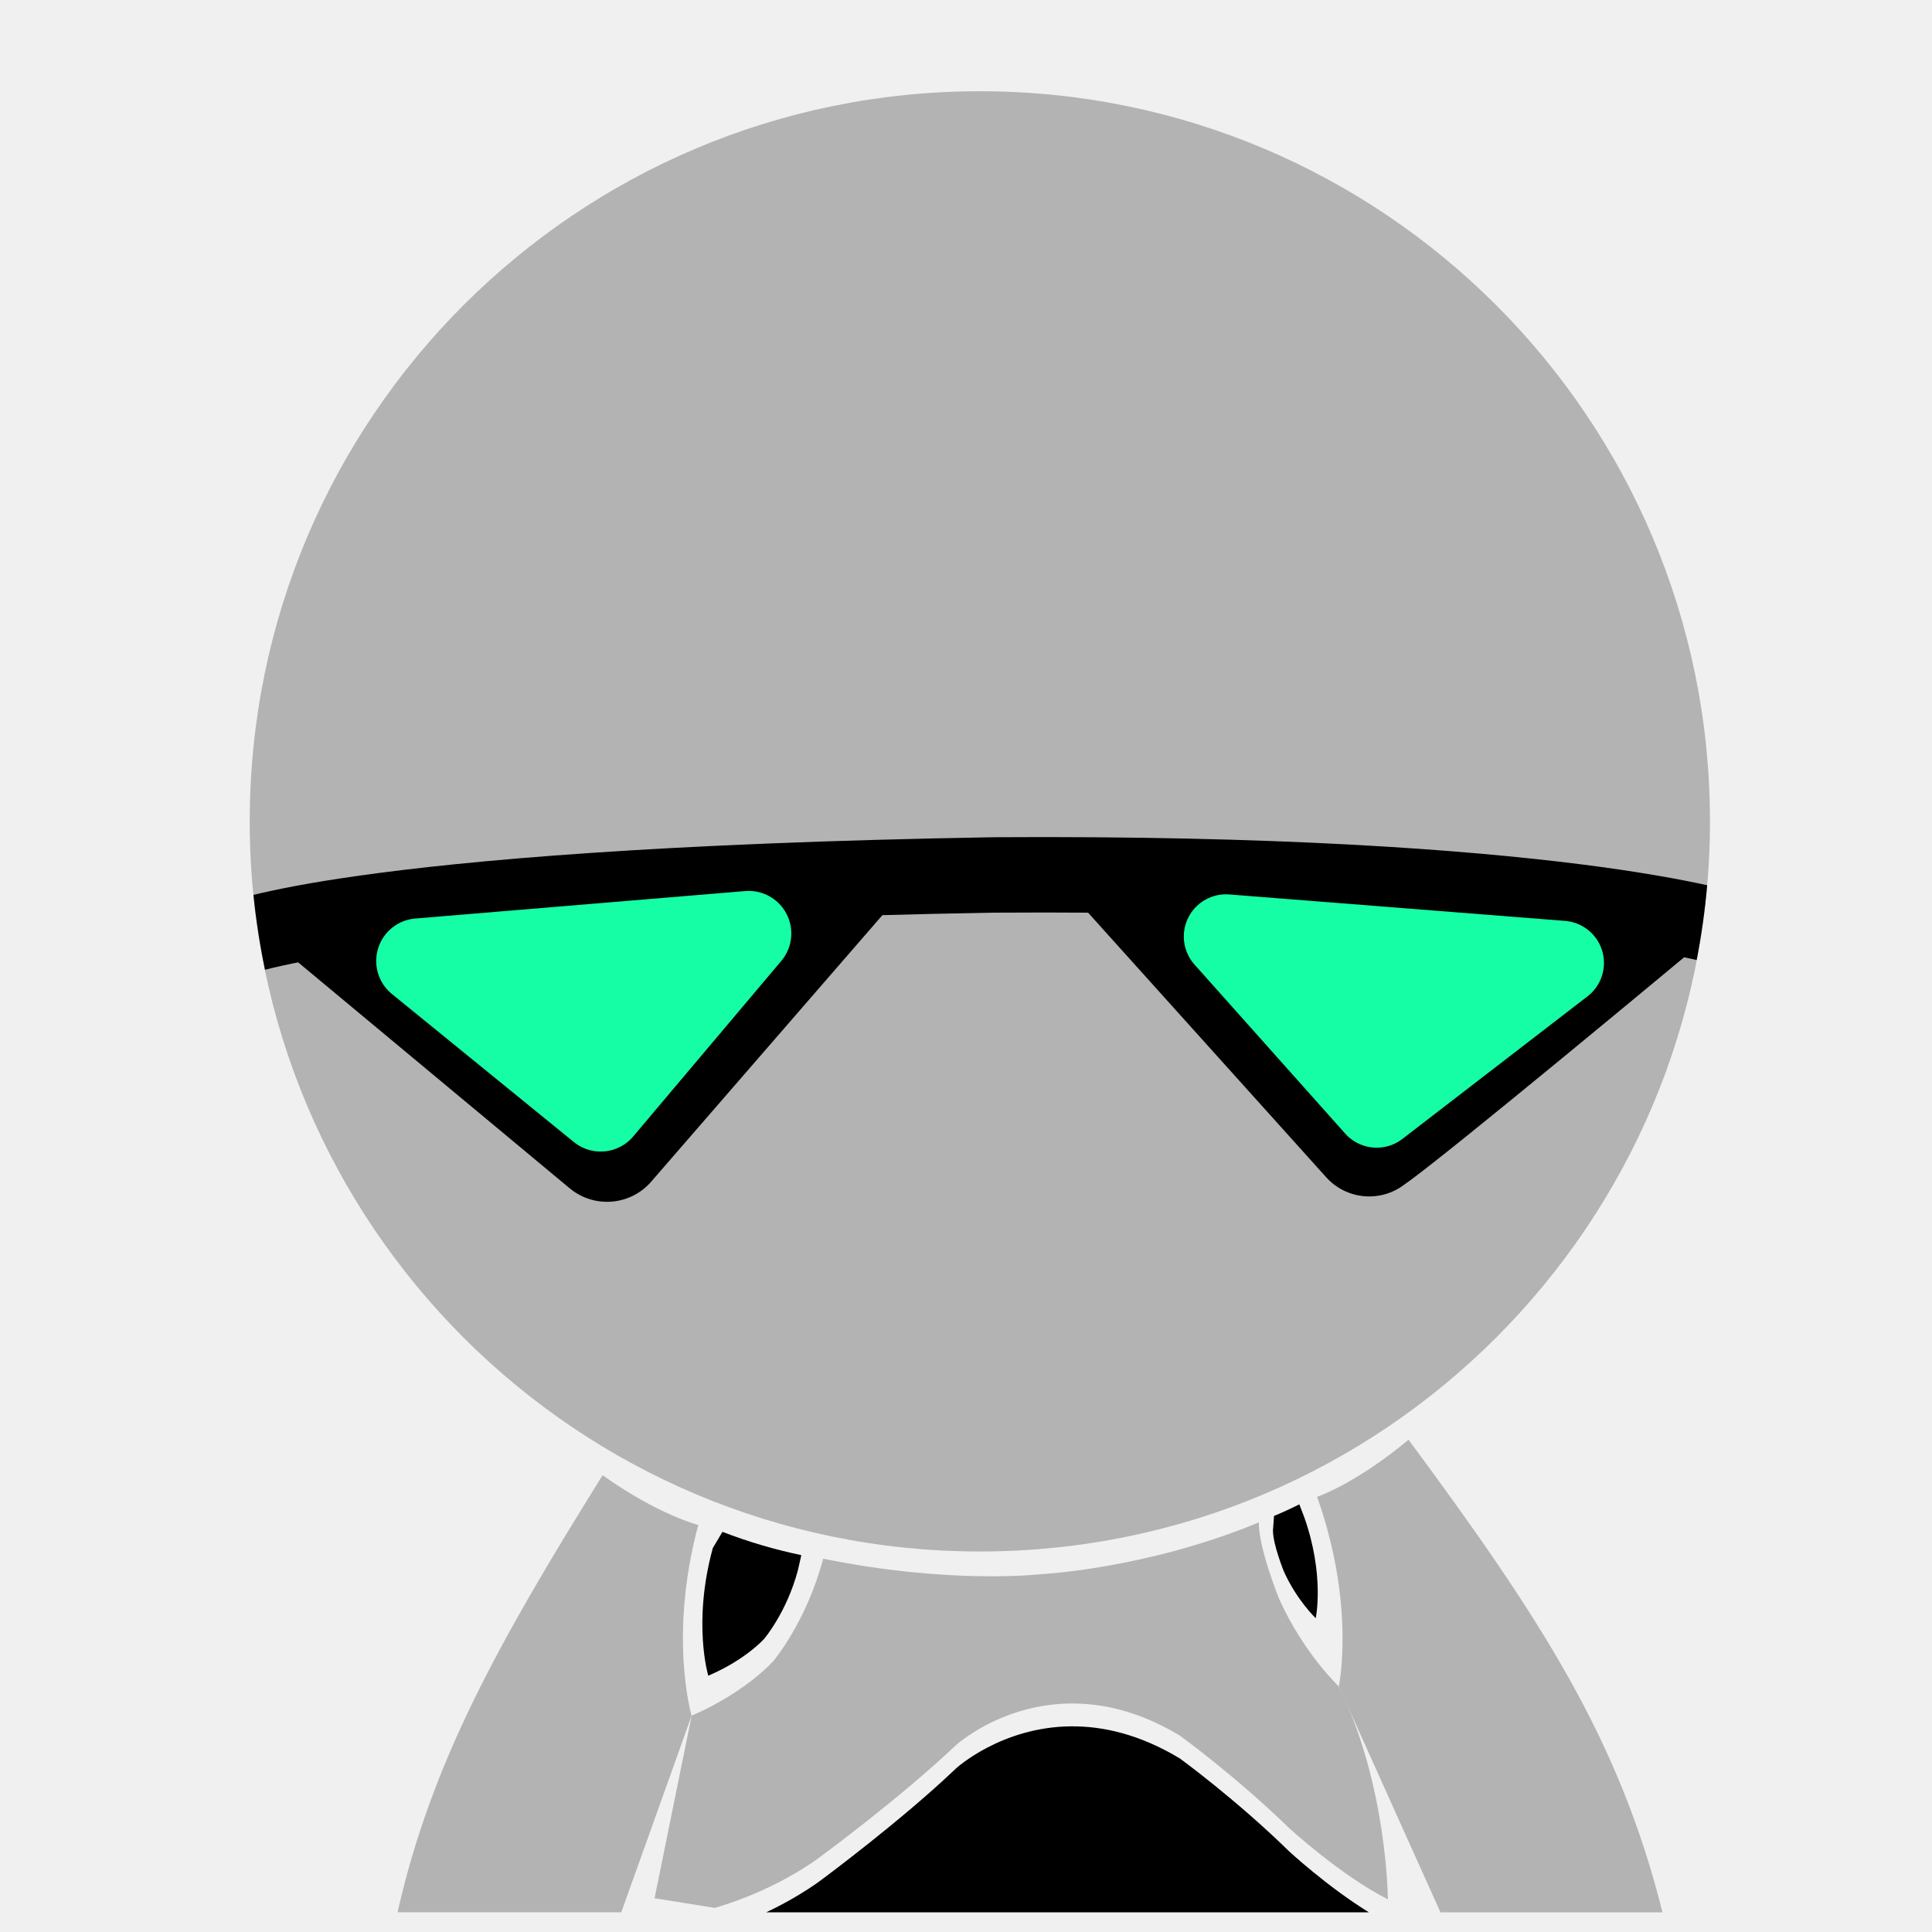
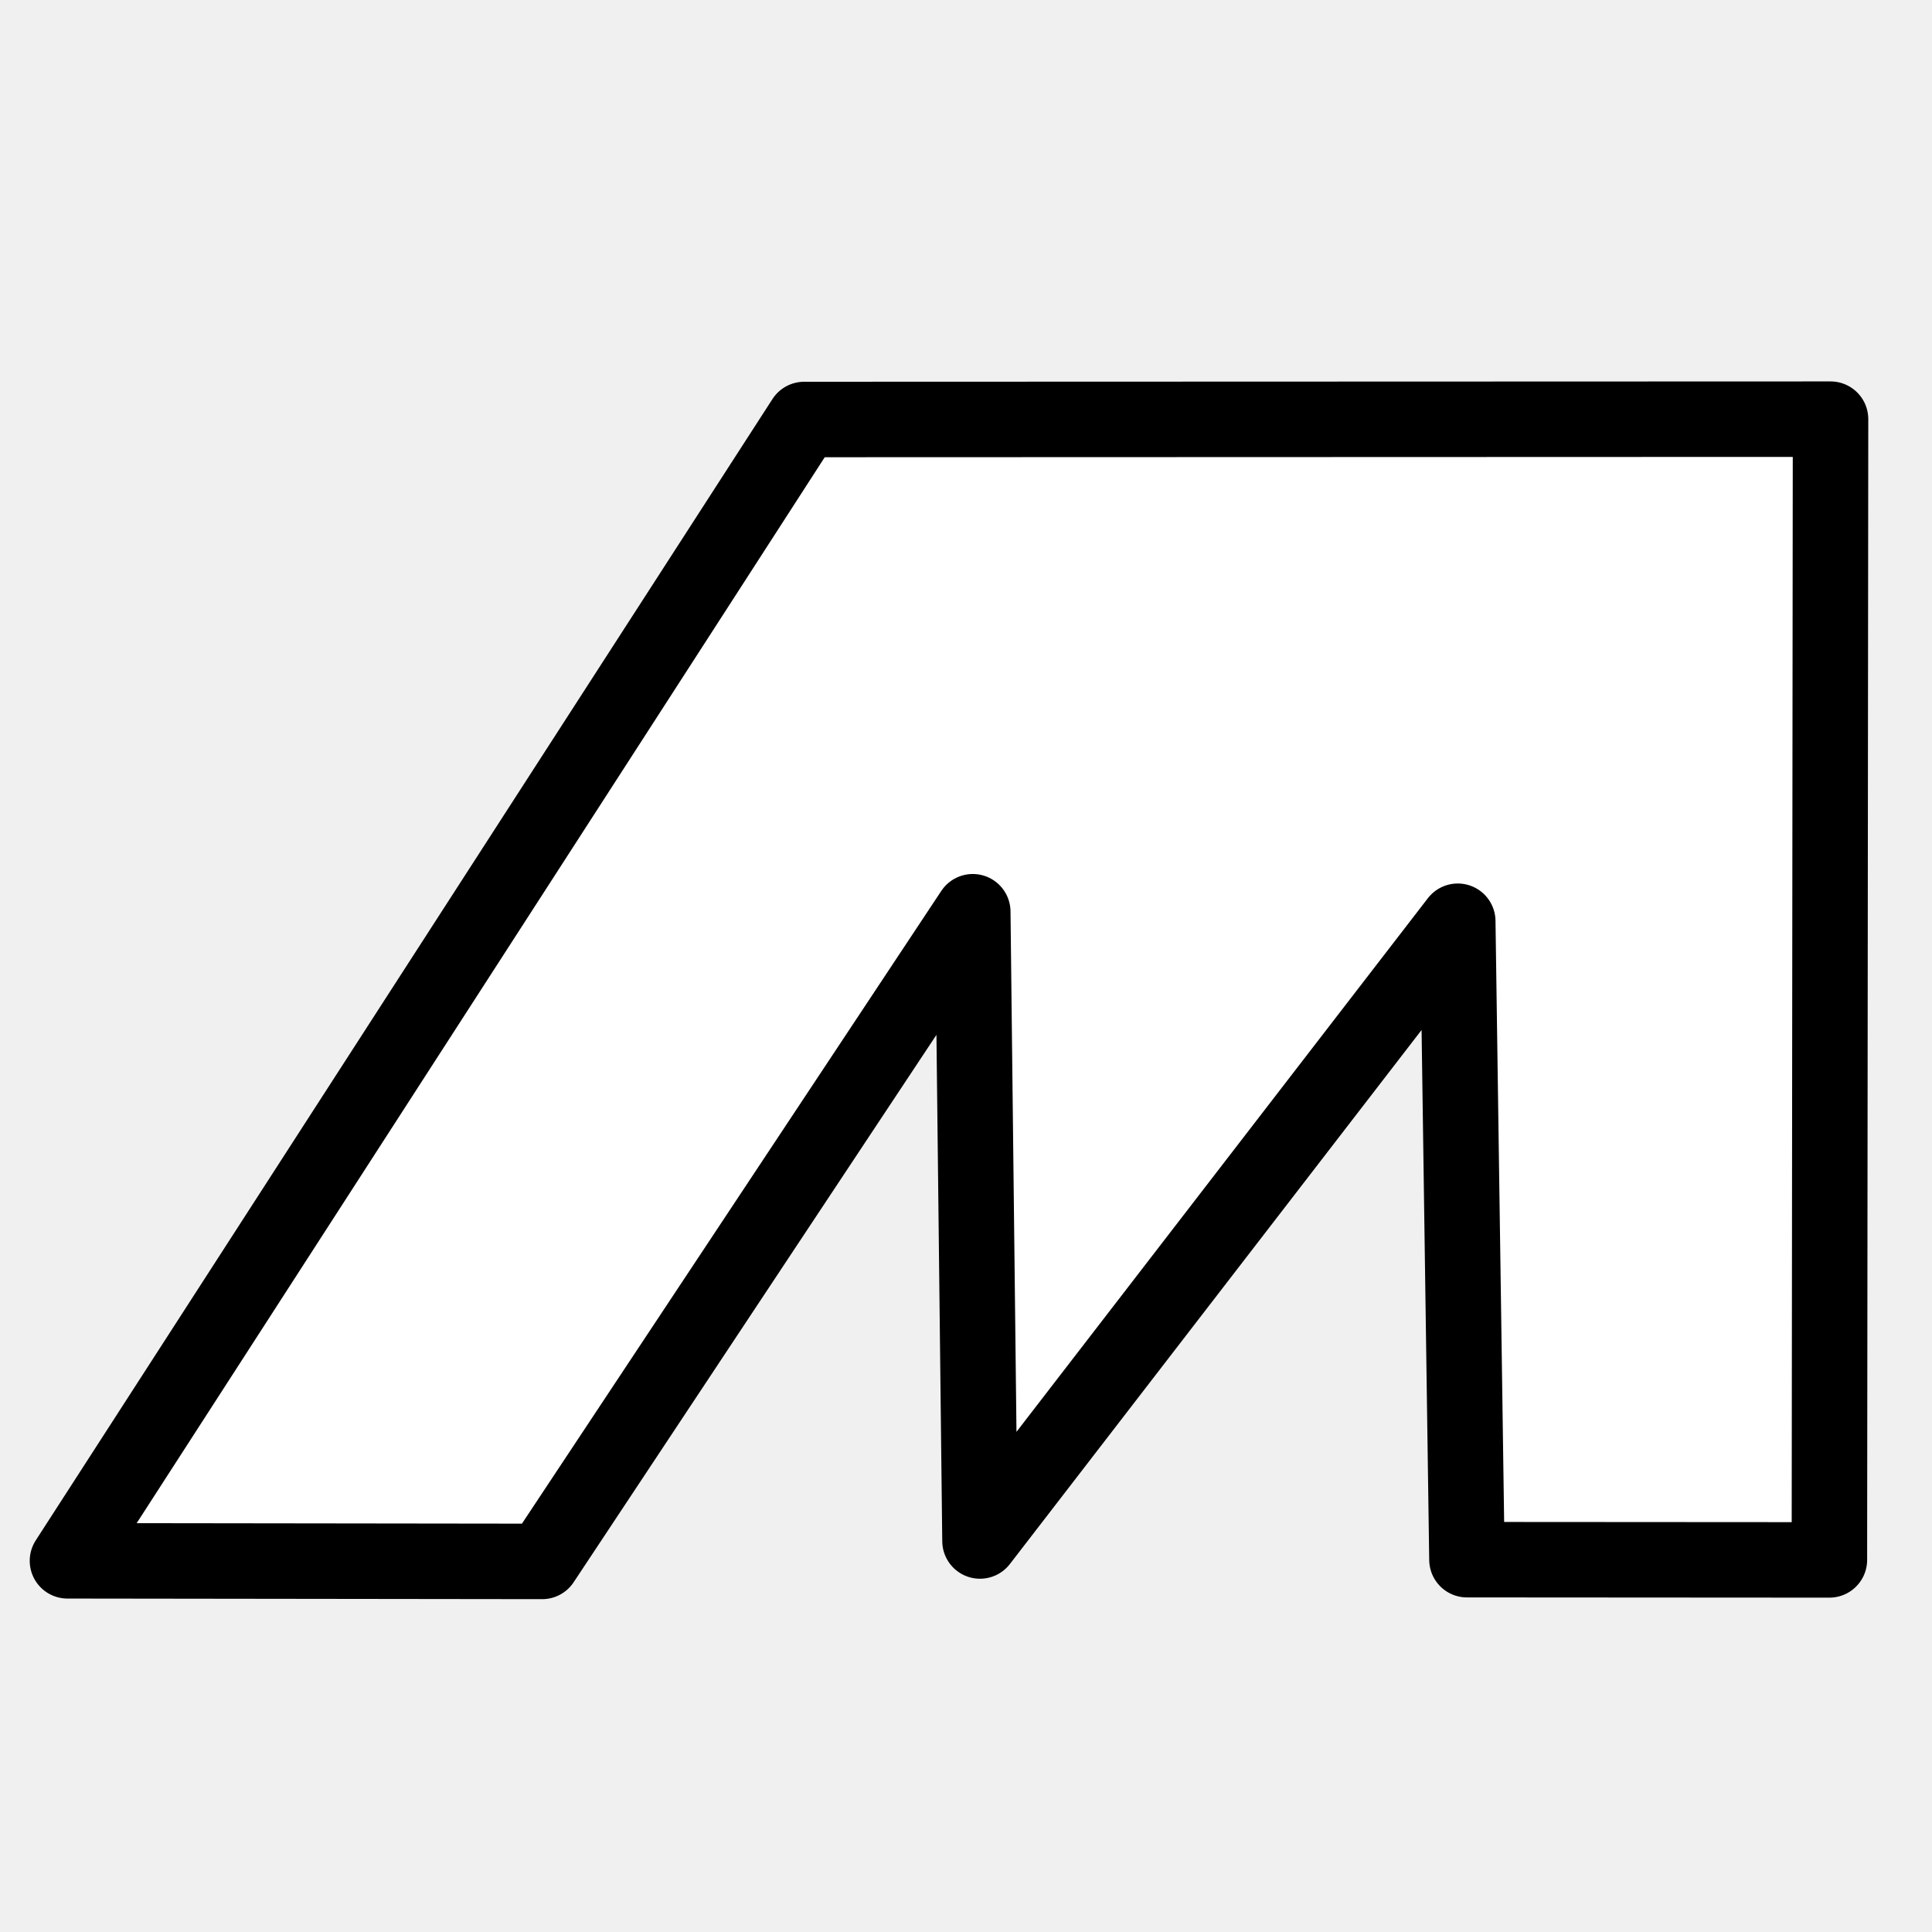
<svg xmlns="http://www.w3.org/2000/svg" width="256" height="256" version="1.1" viewBox="0 0 67.733 67.733">
-   <path transform="scale(.26458)" d="m141.91 228.75c-9.28 0.083-15.248 5.59-15.248 5.59-7.158 6.847-17.598 14.584-17.598 14.584s-2.837 2.253-7.539 4.469h79.863c-5.484-3.373-10.566-8.074-10.566-8.074-6.957-6.825-14.455-12.293-14.455-12.293-5.337-3.23-10.239-4.313-14.457-4.275z" />
-   <path d="m59.949 28.796a25.597 25.597 0 0 1-25.597 25.597 25.597 25.597 0 0 1-25.597-25.597 25.597 25.597 0 0 1 25.597-25.597 25.597 25.597 0 0 1 25.597 25.597z" fill="#b3b3b3" stroke-linejoin="round" stroke-width="5.155" />
-   <g shape-rendering="auto">
-     <path transform="scale(.26458)" d="m131.52 110.94c-43.749 0.755-69.442 3.026-84.359 5.152-6.271 0.894-10.559 1.756-13.576 2.486a96.745 96.745 0 0 0 1.527 9.922c2.58-0.659 6.783-1.55 13.459-2.502 14.305-2.039 39.644-4.314 83.068-5.064 37.044-0.24 61.381 1.606 76.357 3.484 8.494 1.065 13.773 2.091 16.824 2.789a96.745 96.745 0 0 0 1.391-9.91c-3.592-0.784-9.145-1.819-16.975-2.801-15.501-1.944-40.254-3.799-77.658-3.557h-0.029-0.029z" color="#000000" color-rendering="auto" dominant-baseline="auto" image-rendering="auto" solid-color="#000000" stop-color="#000000" style="font-feature-settings:normal;font-variant-alternates:normal;font-variant-caps:normal;font-variant-east-asian:normal;font-variant-ligatures:normal;font-variant-numeric:normal;font-variant-position:normal;font-variation-settings:normal;inline-size:0;isolation:auto;mix-blend-mode:normal;shape-margin:0;shape-padding:0;text-decoration-color:#000000;text-decoration-line:none;text-decoration-style:solid;text-indent:0;text-orientation:mixed;text-transform:none;white-space:normal" />
-     <path d="m28.367 29.596c-0.044 5.58e-4 -0.087 0.003-0.131 0.006l-15.873 1.322c-1.837 0.154-3.54 1.484-2.111 2.648l9.737 8.102c0.867 0.705 2.139 0.586 2.859-0.268l8.586-9.897c1.134-1.346-1.308-1.947-3.069-1.914zm-4.709 4.498-2.641 3.131-3.246-2.641z" color="#000000" color-rendering="auto" dominant-baseline="auto" image-rendering="auto" solid-color="#000000" stop-color="#000000" style="font-feature-settings:normal;font-variant-alternates:normal;font-variant-caps:normal;font-variant-east-asian:normal;font-variant-ligatures:normal;font-variant-numeric:normal;font-variant-position:normal;font-variation-settings:normal;inline-size:0;isolation:auto;mix-blend-mode:normal;shape-margin:0;shape-padding:0;text-decoration-color:#000000;text-decoration-line:none;text-decoration-style:solid;text-indent:0;text-orientation:mixed;text-transform:none;white-space:normal" />
-     <path d="m40.793 29.756c-1.771-0.035-4.038 0.681-2.86 2.003l8.555 9.507c0.708 0.794 1.909 0.907 2.752 0.258 1.337-0.911 9.987-8.116 9.987-8.116-0.65-1.512 0.444-2.103-2.159-2.372l-16.156-1.273c-0.04-0.003-0.079-0.005-0.119-0.006zm4.836 4.447 5.865 0.463-3.234 2.49z" color="#000000" color-rendering="auto" dominant-baseline="auto" image-rendering="auto" solid-color="#000000" stop-color="#000000" style="font-feature-settings:normal;font-variant-alternates:normal;font-variant-caps:normal;font-variant-east-asian:normal;font-variant-ligatures:normal;font-variant-numeric:normal;font-variant-position:normal;font-variation-settings:normal;inline-size:0;isolation:auto;mix-blend-mode:normal;shape-margin:0;shape-padding:0;text-decoration-color:#000000;text-decoration-line:none;text-decoration-style:solid;text-indent:0;text-orientation:mixed;text-transform:none;white-space:normal" />
-   </g>
-   <g>
-     <path d="m21.059 38.879-6.377-5.189 11.567-0.963z" fill="#15fea6" stroke="#15fea6" stroke-linejoin="round" stroke-width="2.986" />
-     <path d="m48.264 38.758 6.49-4.999-11.773-0.927z" fill="#15fea6" stroke="#15fea6" stroke-linejoin="round" stroke-width="2.957" />
-     <path transform="scale(.26458)" d="m79.848 195.48c-13.886 22.275-22.682 38.094-27.17 57.906h29.648l9.318-26.047s-3.106-10.447 0.885-25.273c0 0-5.158-1.262-12.682-6.586z" fill="#b3b3b3" />
-     <path d="m28.86 54.645c-0.583 2.202-1.734 3.573-1.734 3.573s-0.936 1.086-2.878 1.932l-1.3 6.399 2.11 0.339c2.302-0.666 3.788-1.857 3.788-1.857s2.763-2.036 4.656-3.838c0 0 3.341-3.066 7.86-0.346 0 0 1.984 1.439 3.824 3.235 0 0 1.792 1.651 3.471 2.507 0 0-0.021-4.026-1.721-7.465 0 0-1.248-1.18-2.096-3.081 0 0-0.709-1.741-0.709-2.669-3.946 1.635-7.643 1.815-7.643 1.815s-3.128 0.369-7.629-0.543z" fill="#b3b3b3" />
-     <path d="m25.328 53.704-0.338 0.568c-0.719 2.626-0.159 4.476-0.159 4.476 1.322-0.566 1.959-1.293 1.959-1.293s0.784-0.918 1.18-2.392l0.123-0.542c-0.943-0.197-1.868-0.47-2.765-0.817z" />
-     <path transform="scale(.26458)" d="m186.64 190.77c-7.079 5.902-12.121 7.566-12.121 7.566 5.151 14.464 2.881 25.125 2.881 25.125l13.469 29.93h29.416c-5.729-22.981-16.2-39.028-33.645-62.621z" fill="#b3b3b3" />
-     <path d="m45.552 52.74a13.693 13.693 0 0 1-0.887 0.407l-0.037 0.509c0 0.496 0.379 1.428 0.379 1.428 0.454 1.017 1.121 1.648 1.121 1.648s0.321-1.509-0.408-3.556z" />
-   </g>
+   <path d="m2.365 54.72 16.643 0.021 15.096-22.777 0.253 22.061 16.75-21.728 0.322 22.383 12.707 0.008 0.04-39.993-35.983 0.012z" fill="#fff" stroke="#000" stroke-linecap="round" stroke-linejoin="round" stroke-width="2.646" style="paint-order:normal" />
</svg>
